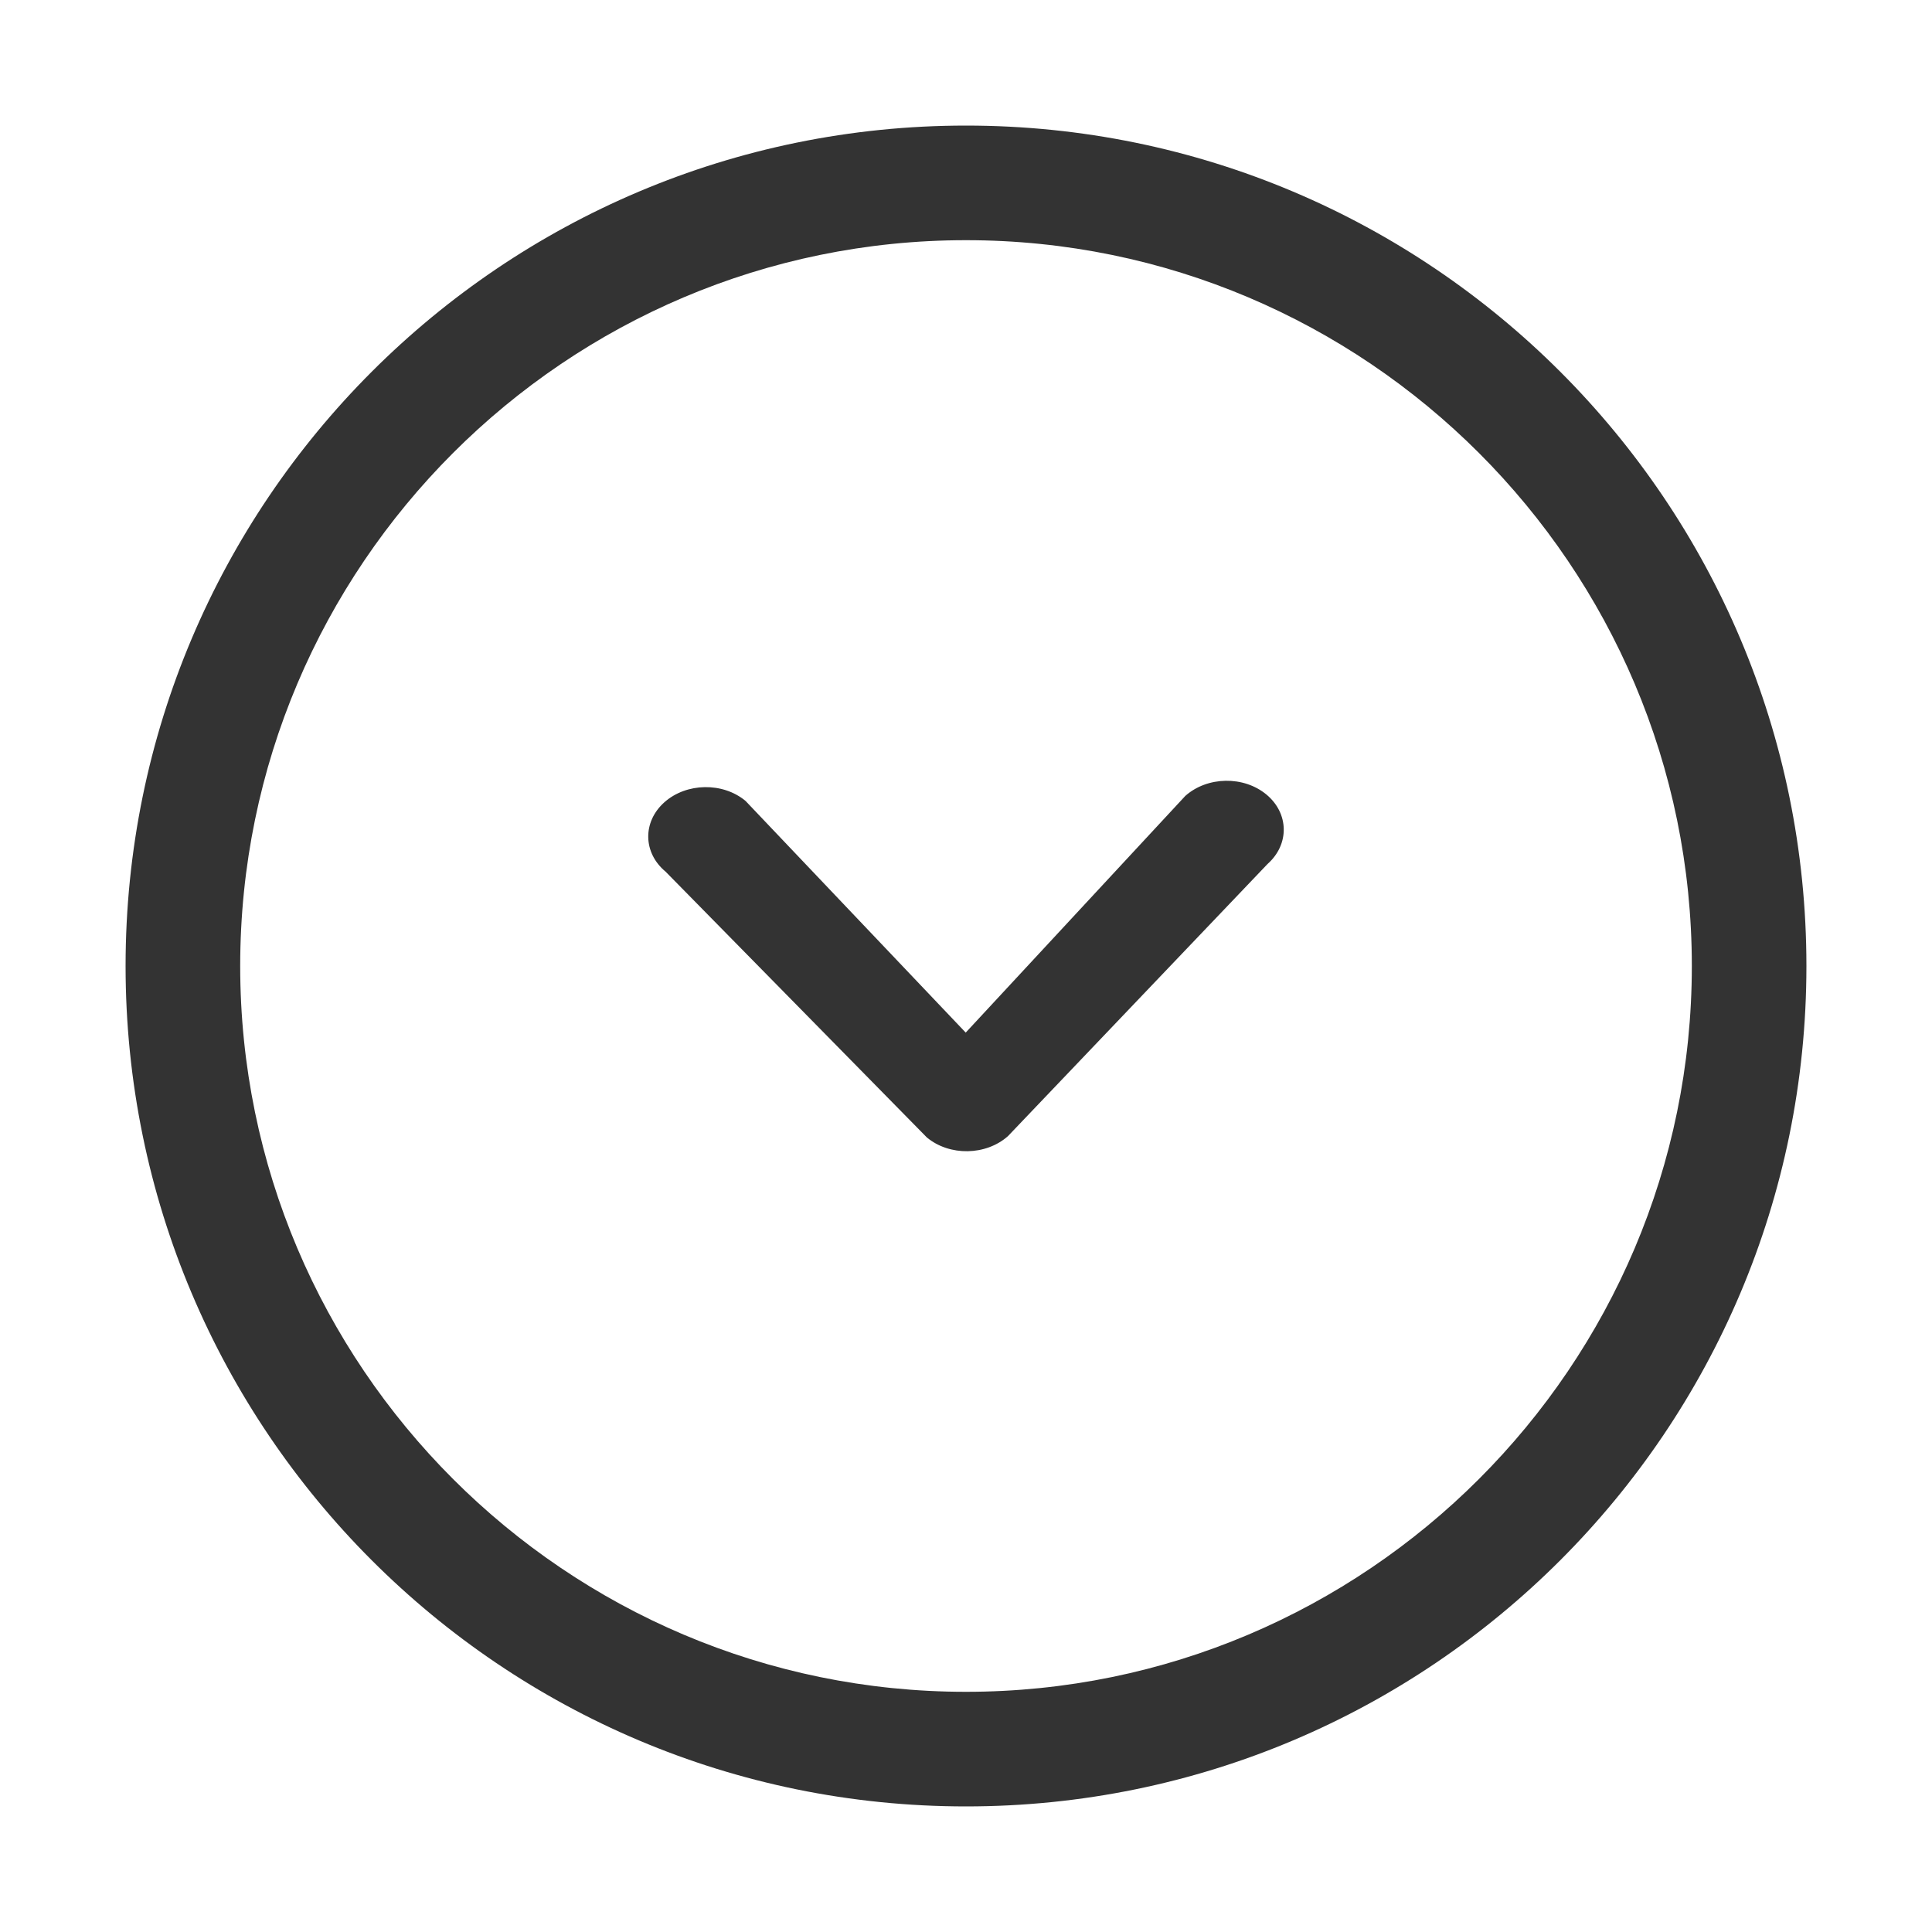
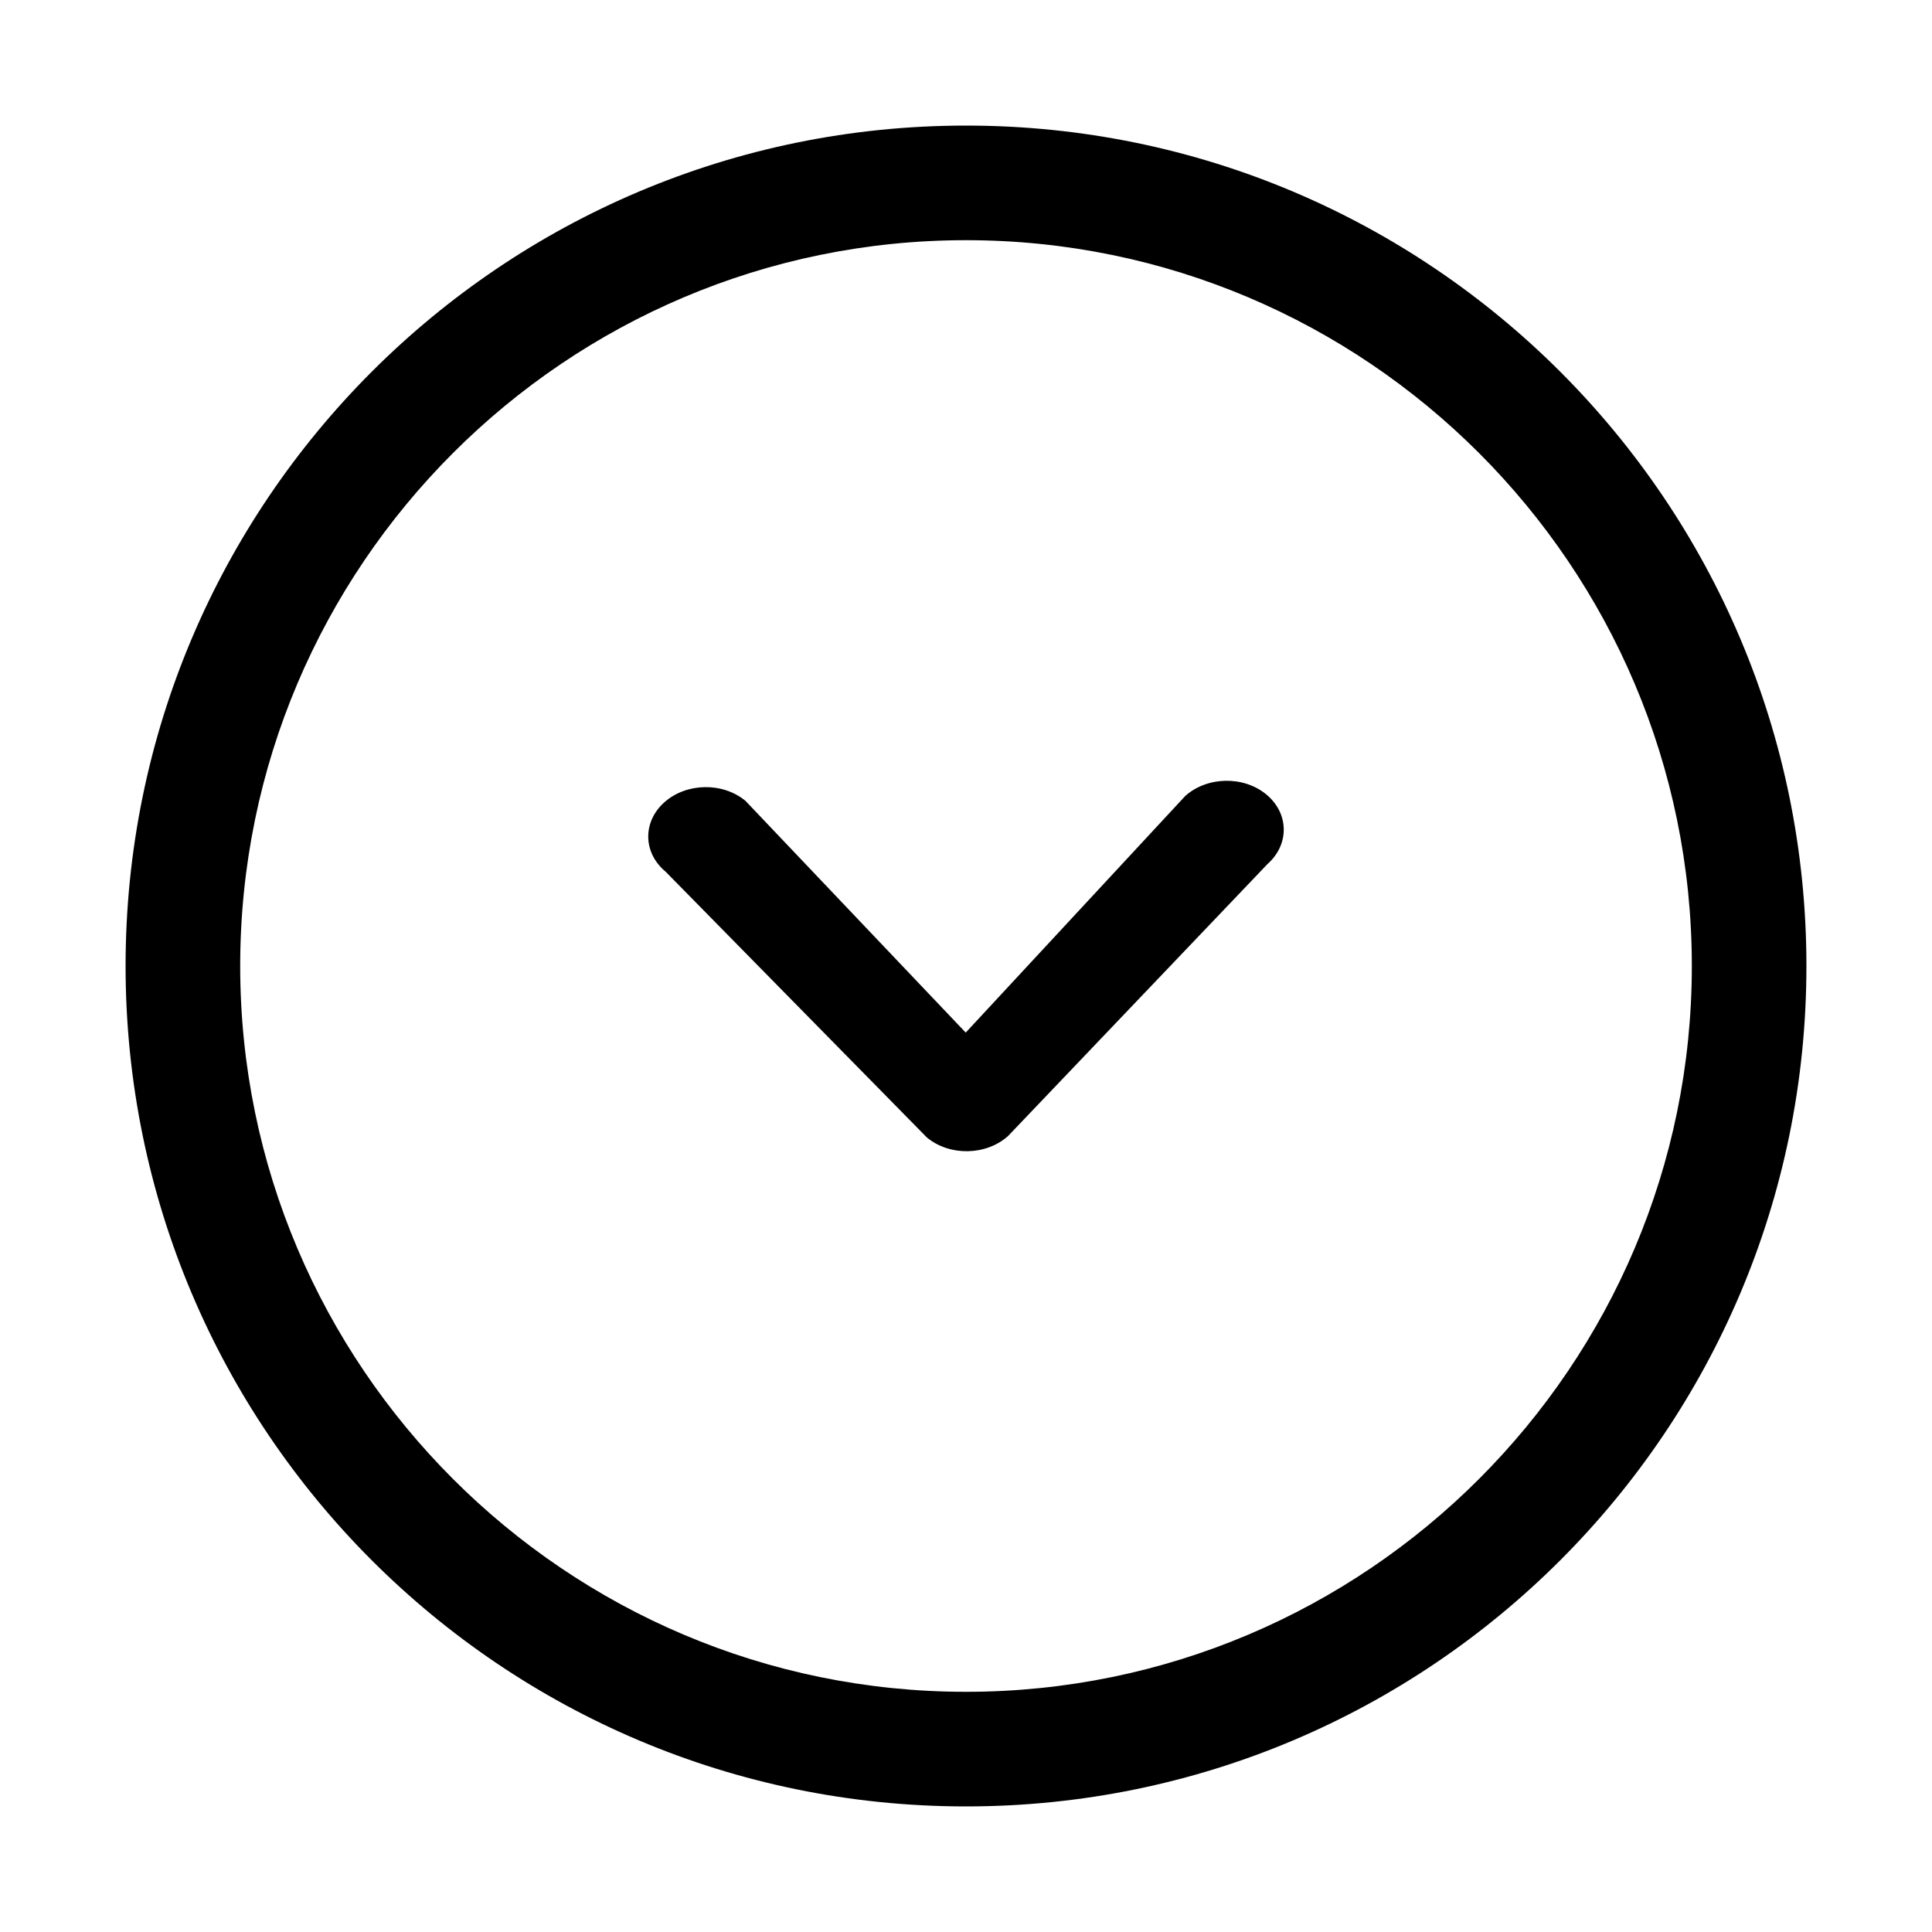
<svg xmlns="http://www.w3.org/2000/svg" t="1740976617330" class="icon" viewBox="0 0 1024 1024" version="1.1" p-id="1460" width="24" height="24">
-   <path d="M512 66.56c-246.006 0-445.44 199.429-445.44 445.44s199.434 445.44 445.44 445.44 445.44-199.429 445.44-445.44-199.434-445.44-445.44-445.44z m0 830.136c-212.122 0-384.691-172.575-384.691-384.696S299.878 127.304 512 127.304c212.132 0 384.707 172.58 384.707 384.696S724.132 896.696 512 896.696z" fill="#333333" p-id="1461" />
-   <path d="M628.27 421.816L511.846 547.297 395.126 424.479c-12.027-9.984-31.258-9.661-42.947 0.701-11.689 10.363-11.428 26.849 0.604 36.823l138.486 140.887c12.037 9.979 31.263 9.661 42.952-0.701l137.6-144.251c11.684-10.363 11.428-26.844-0.599-36.828-12.037-9.979-31.268-9.661-42.952 0.707z" fill="#333333" p-id="1462" />
+   <path d="M512 66.56c-246.006 0-445.44 199.429-445.44 445.44s199.434 445.44 445.44 445.44 445.44-199.429 445.44-445.44-199.434-445.44-445.44-445.44z m0 830.136c-212.122 0-384.691-172.575-384.691-384.696S299.878 127.304 512 127.304c212.132 0 384.707 172.58 384.707 384.696S724.132 896.696 512 896.696z" fill="currentColor" p-id="1461" />
+   <path d="M628.27 421.816L511.846 547.297 395.126 424.479c-12.027-9.984-31.258-9.661-42.947 0.701-11.689 10.363-11.428 26.849 0.604 36.823l138.486 140.887c12.037 9.979 31.263 9.661 42.952-0.701l137.6-144.251c11.684-10.363 11.428-26.844-0.599-36.828-12.037-9.979-31.268-9.661-42.952 0.707z" fill="currentColor" p-id="1462" />
</svg>
